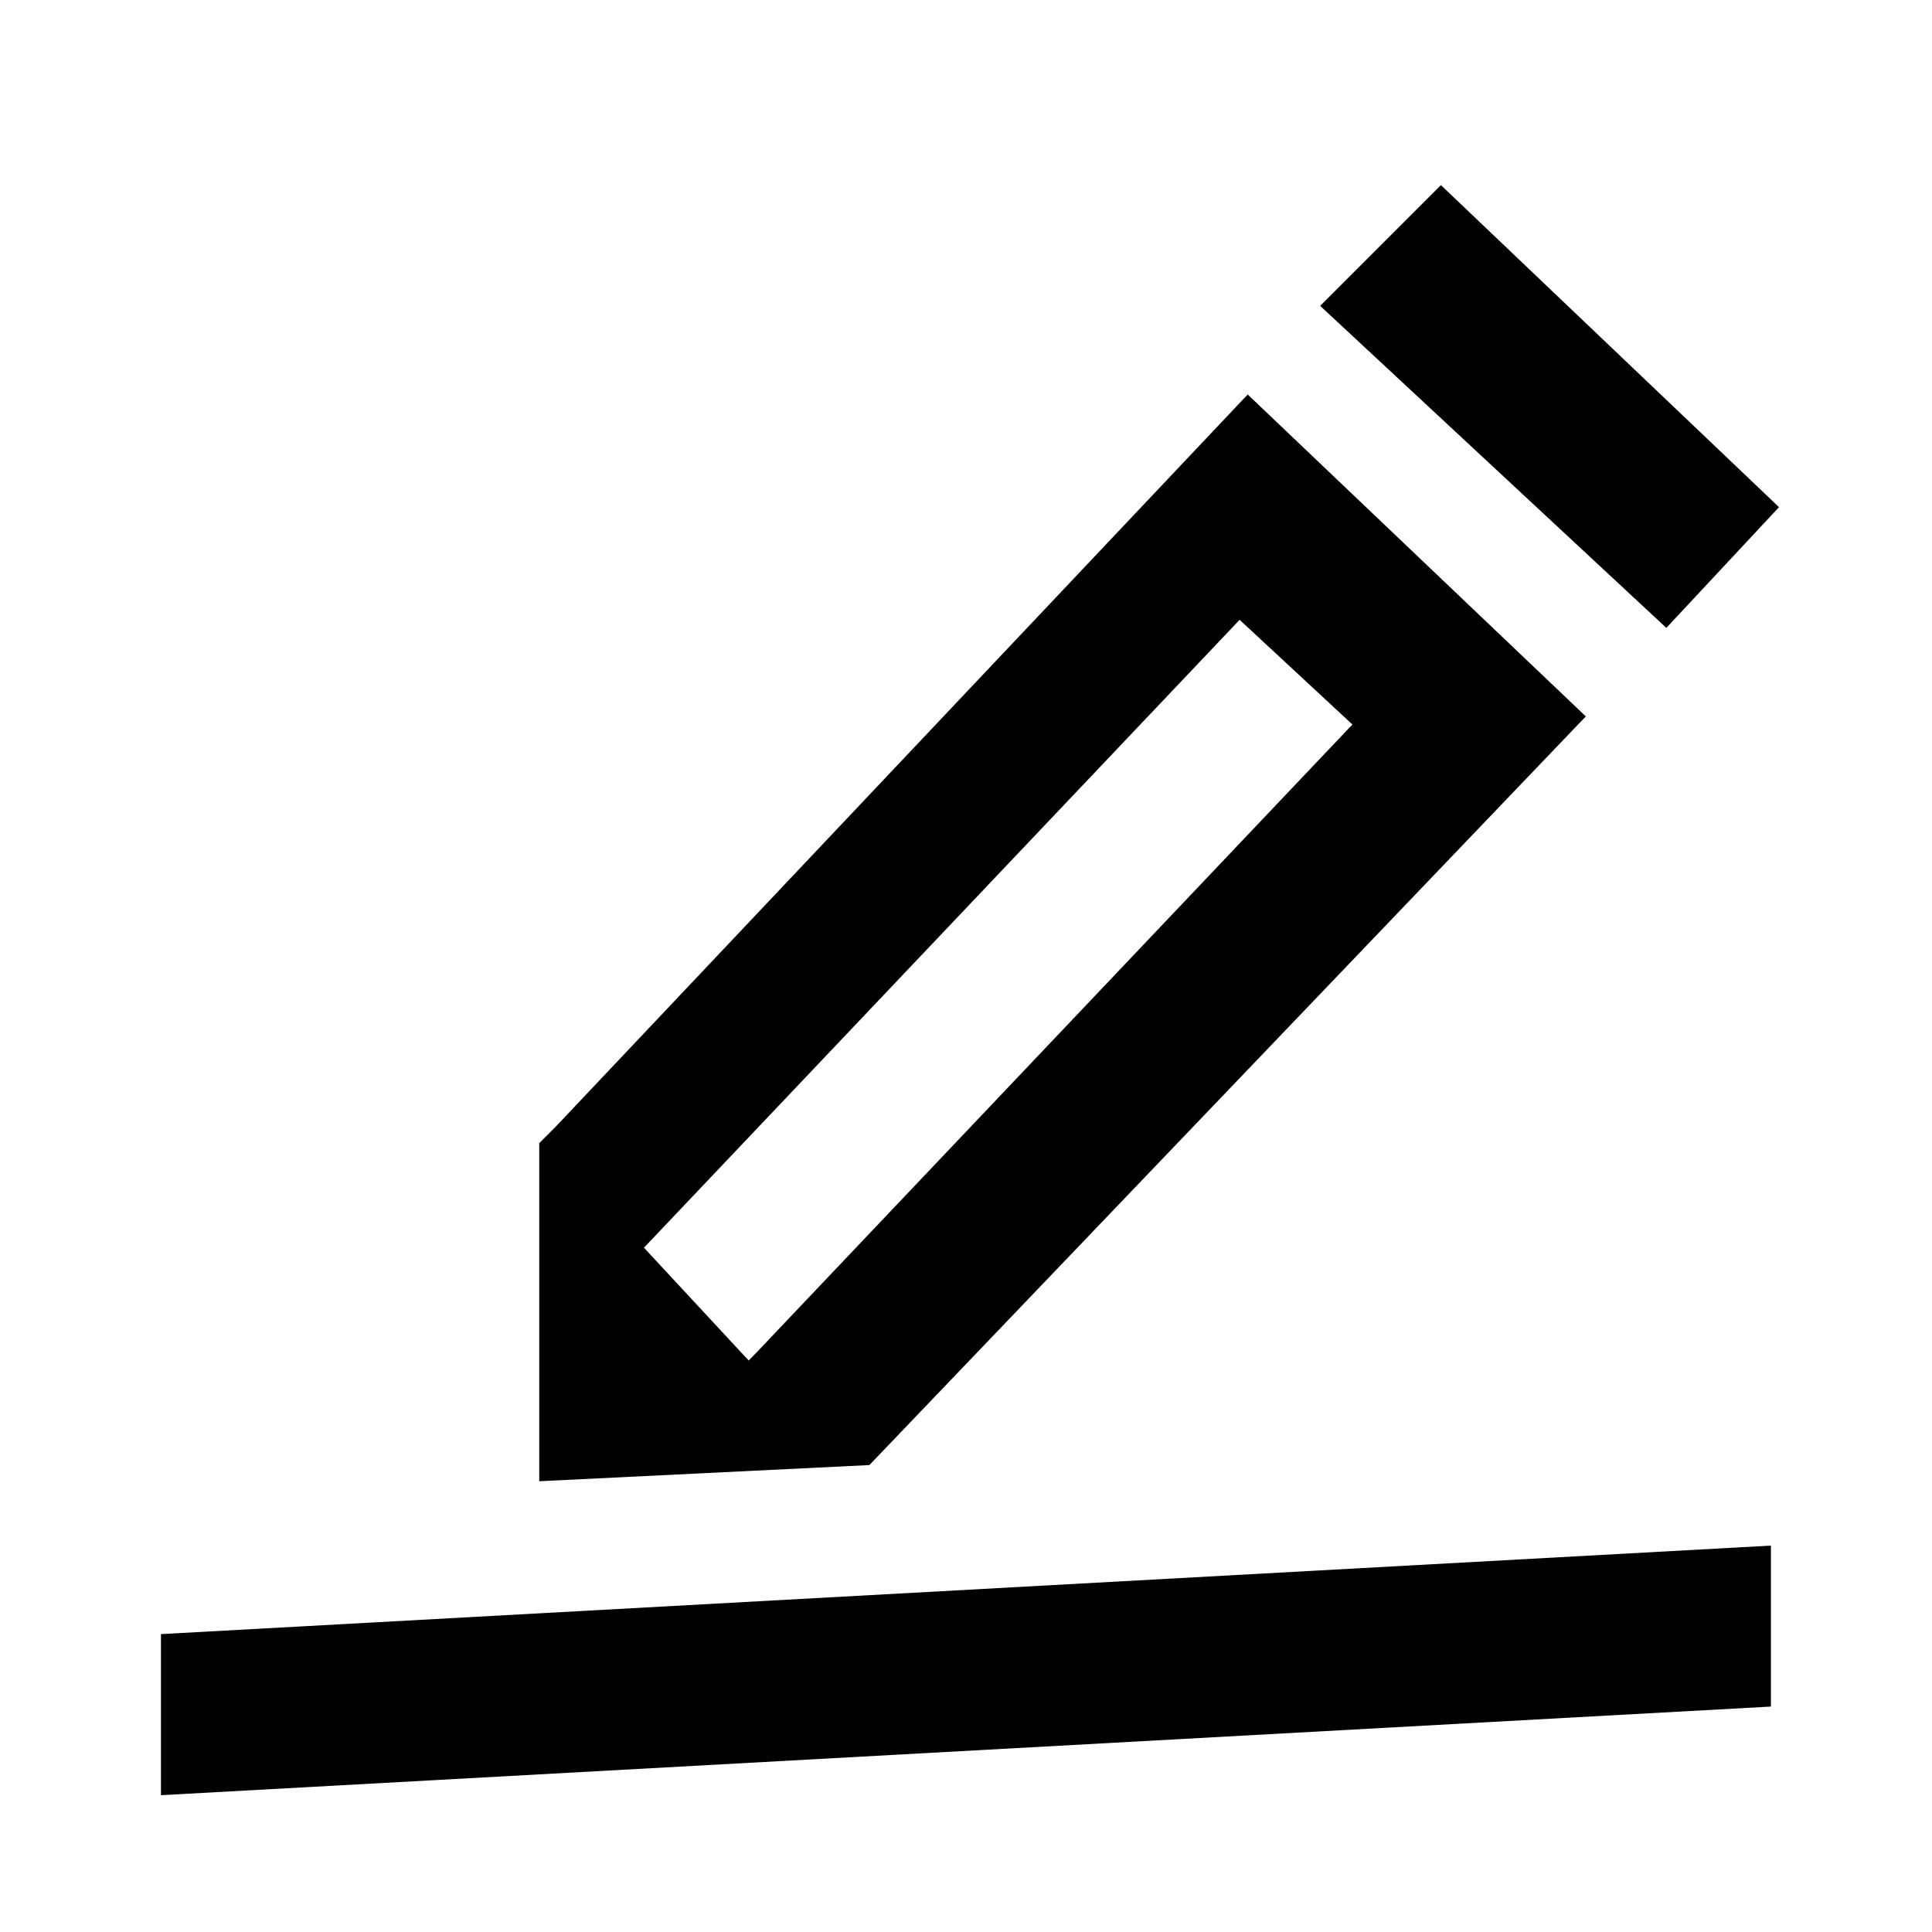
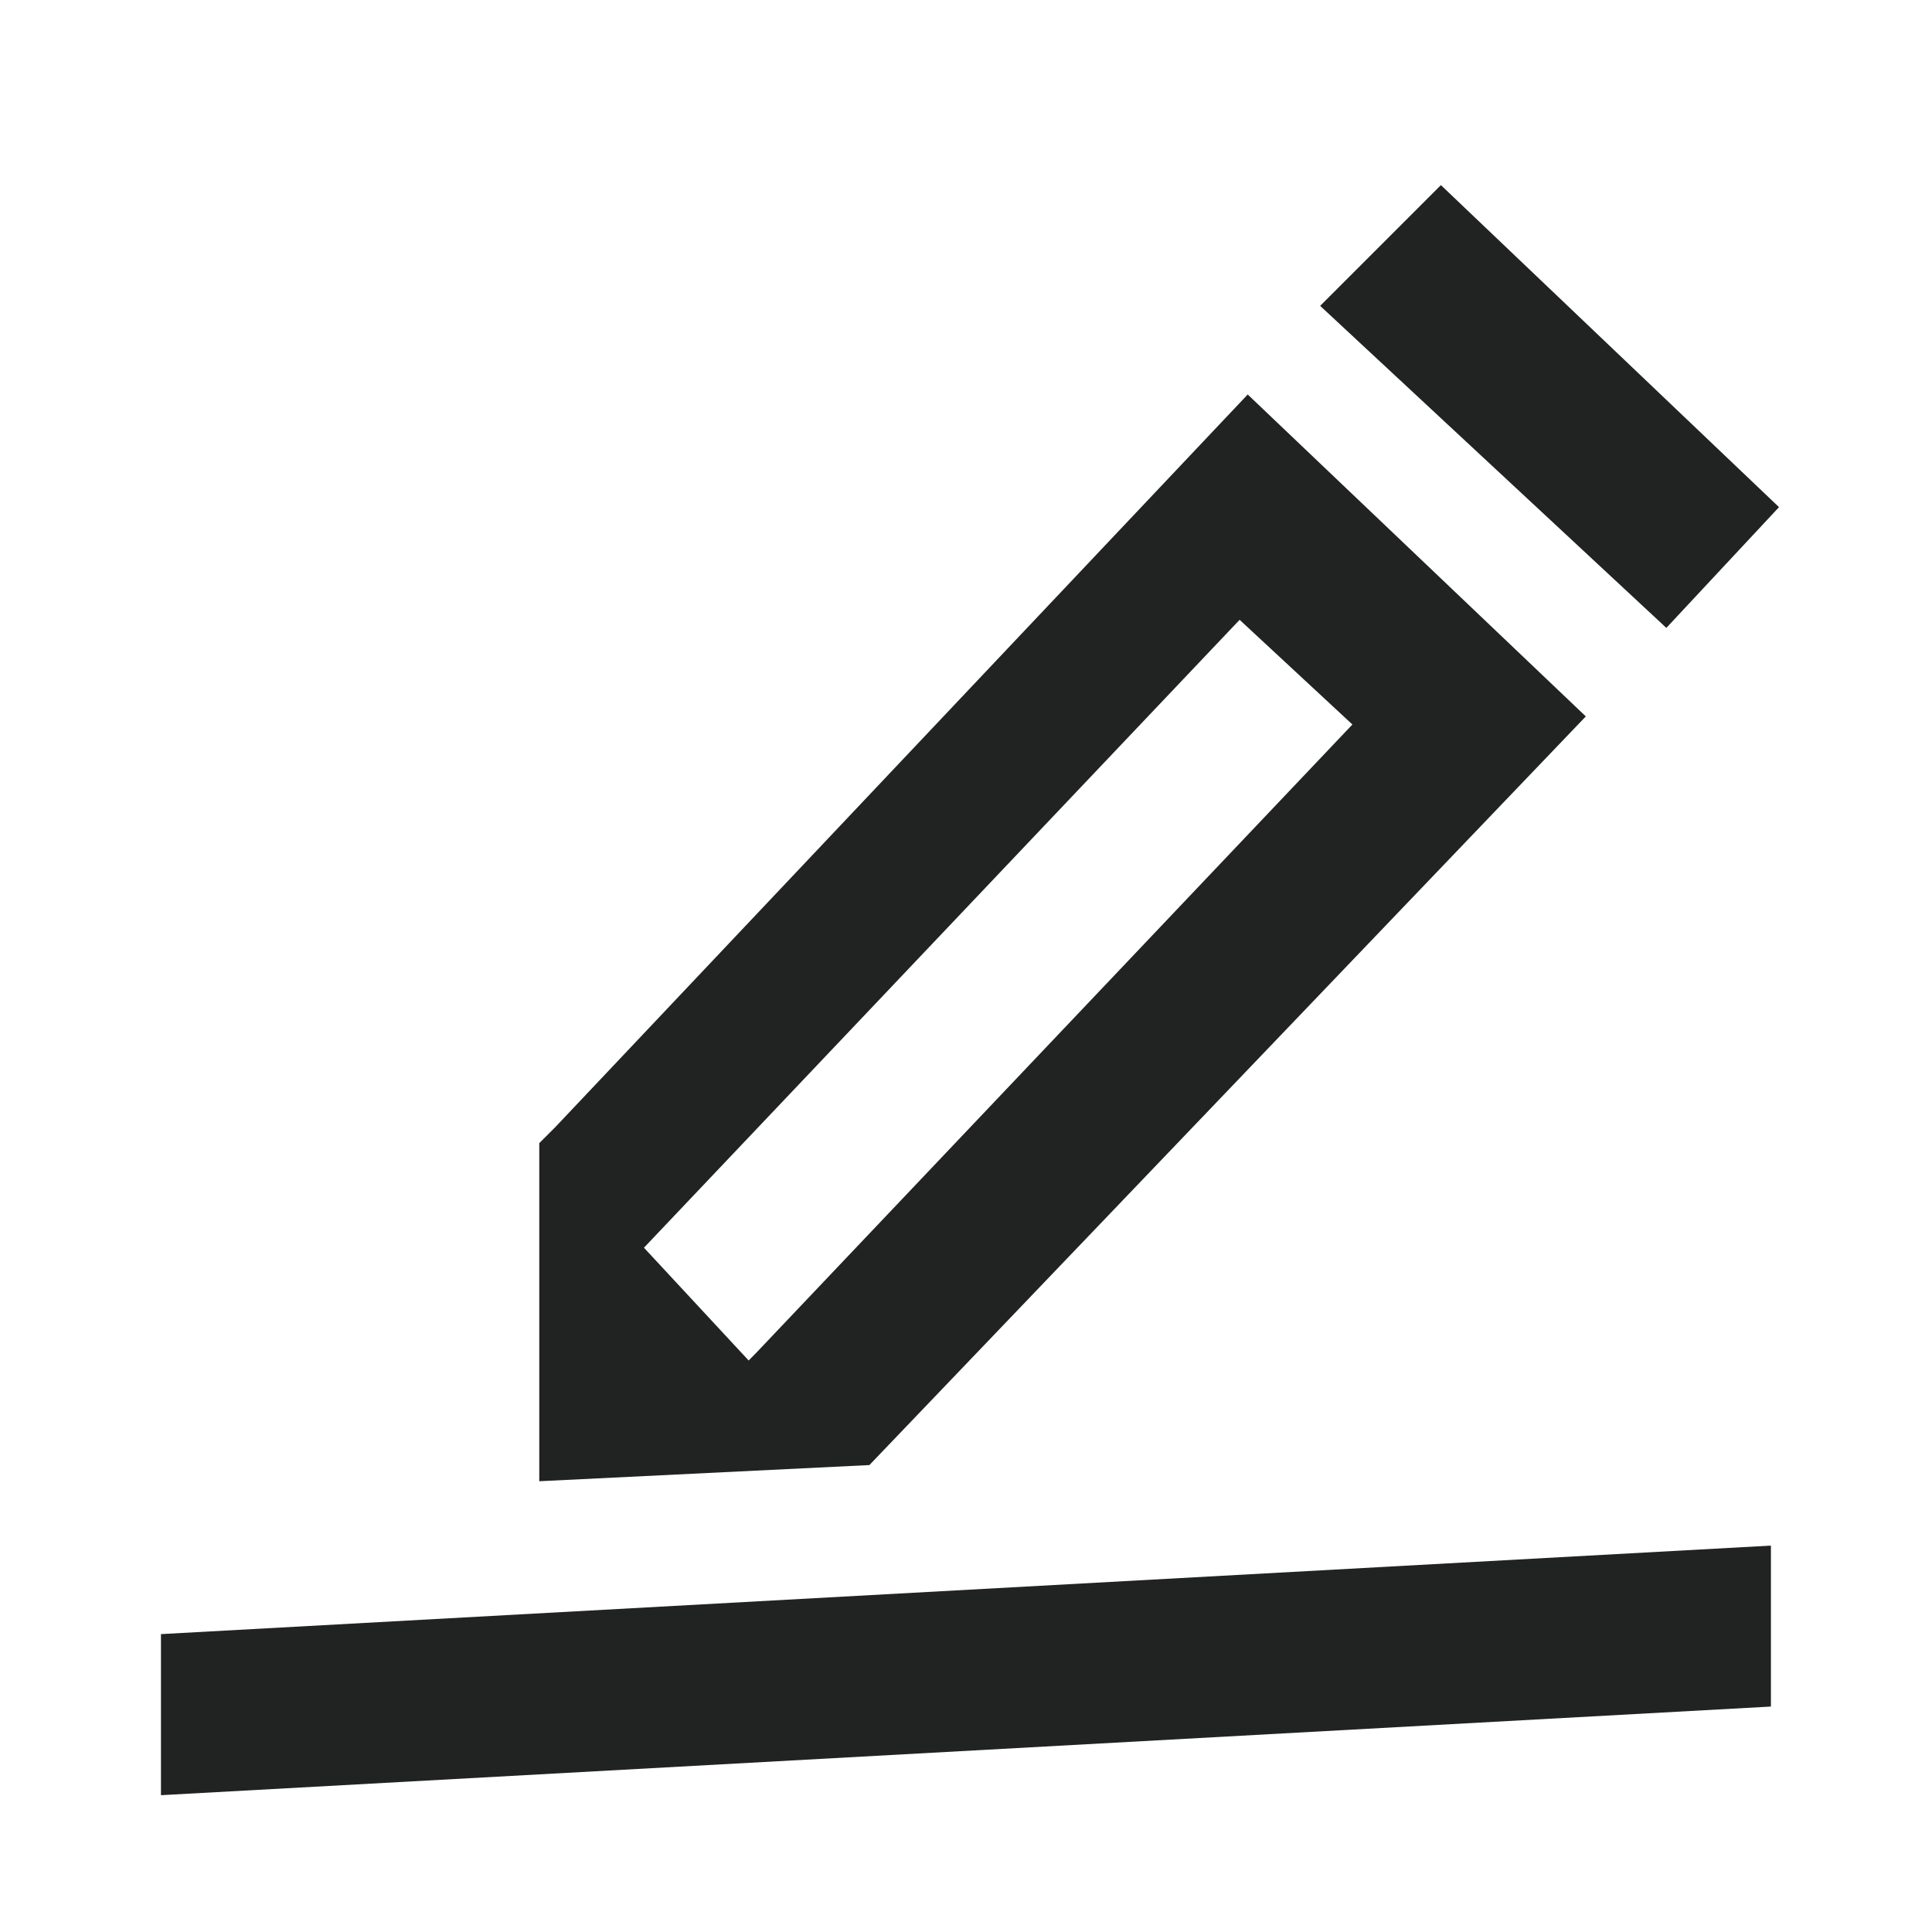
<svg xmlns="http://www.w3.org/2000/svg" width="16" height="16" viewBox="0 0 16 16" fill="none">
-   <path d="M11.933 1.533L14.733 4.2L13.8 5.2L10.933 2.533L11.933 1.533Z" fill="currentColor" />
-   <path fill-rule="evenodd" clip-rule="evenodd" d="M7.2 12.133L13.133 5.933L10.333 3.267L4.6 9.333L4.466 9.467V12.267L7.2 12.133ZM5.333 10.333L10.266 5.133L11.2 6L6.266 11.2L6.2 11.267L5.333 10.333Z" fill="currentColor" />
-   <path d="M14.666 14.133L1.333 14.867V13.533L14.666 12.8V14.133Z" fill="currentColor" />
+   <path d="M11.933 1.533L14.733 4.2L13.8 5.2L10.933 2.533L11.933 1.533Z" fill="#212322" />
+   <path fill-rule="evenodd" clip-rule="evenodd" d="M7.2 12.133L13.133 5.933L10.333 3.267L4.6 9.333L4.466 9.467V12.267L7.2 12.133ZM5.333 10.333L10.266 5.133L11.2 6L6.266 11.2L6.2 11.267L5.333 10.333Z" fill="#212322" />
+   <path d="M14.666 14.133L1.333 14.867V13.533L14.666 12.8V14.133Z" fill="#212322" />
</svg>
